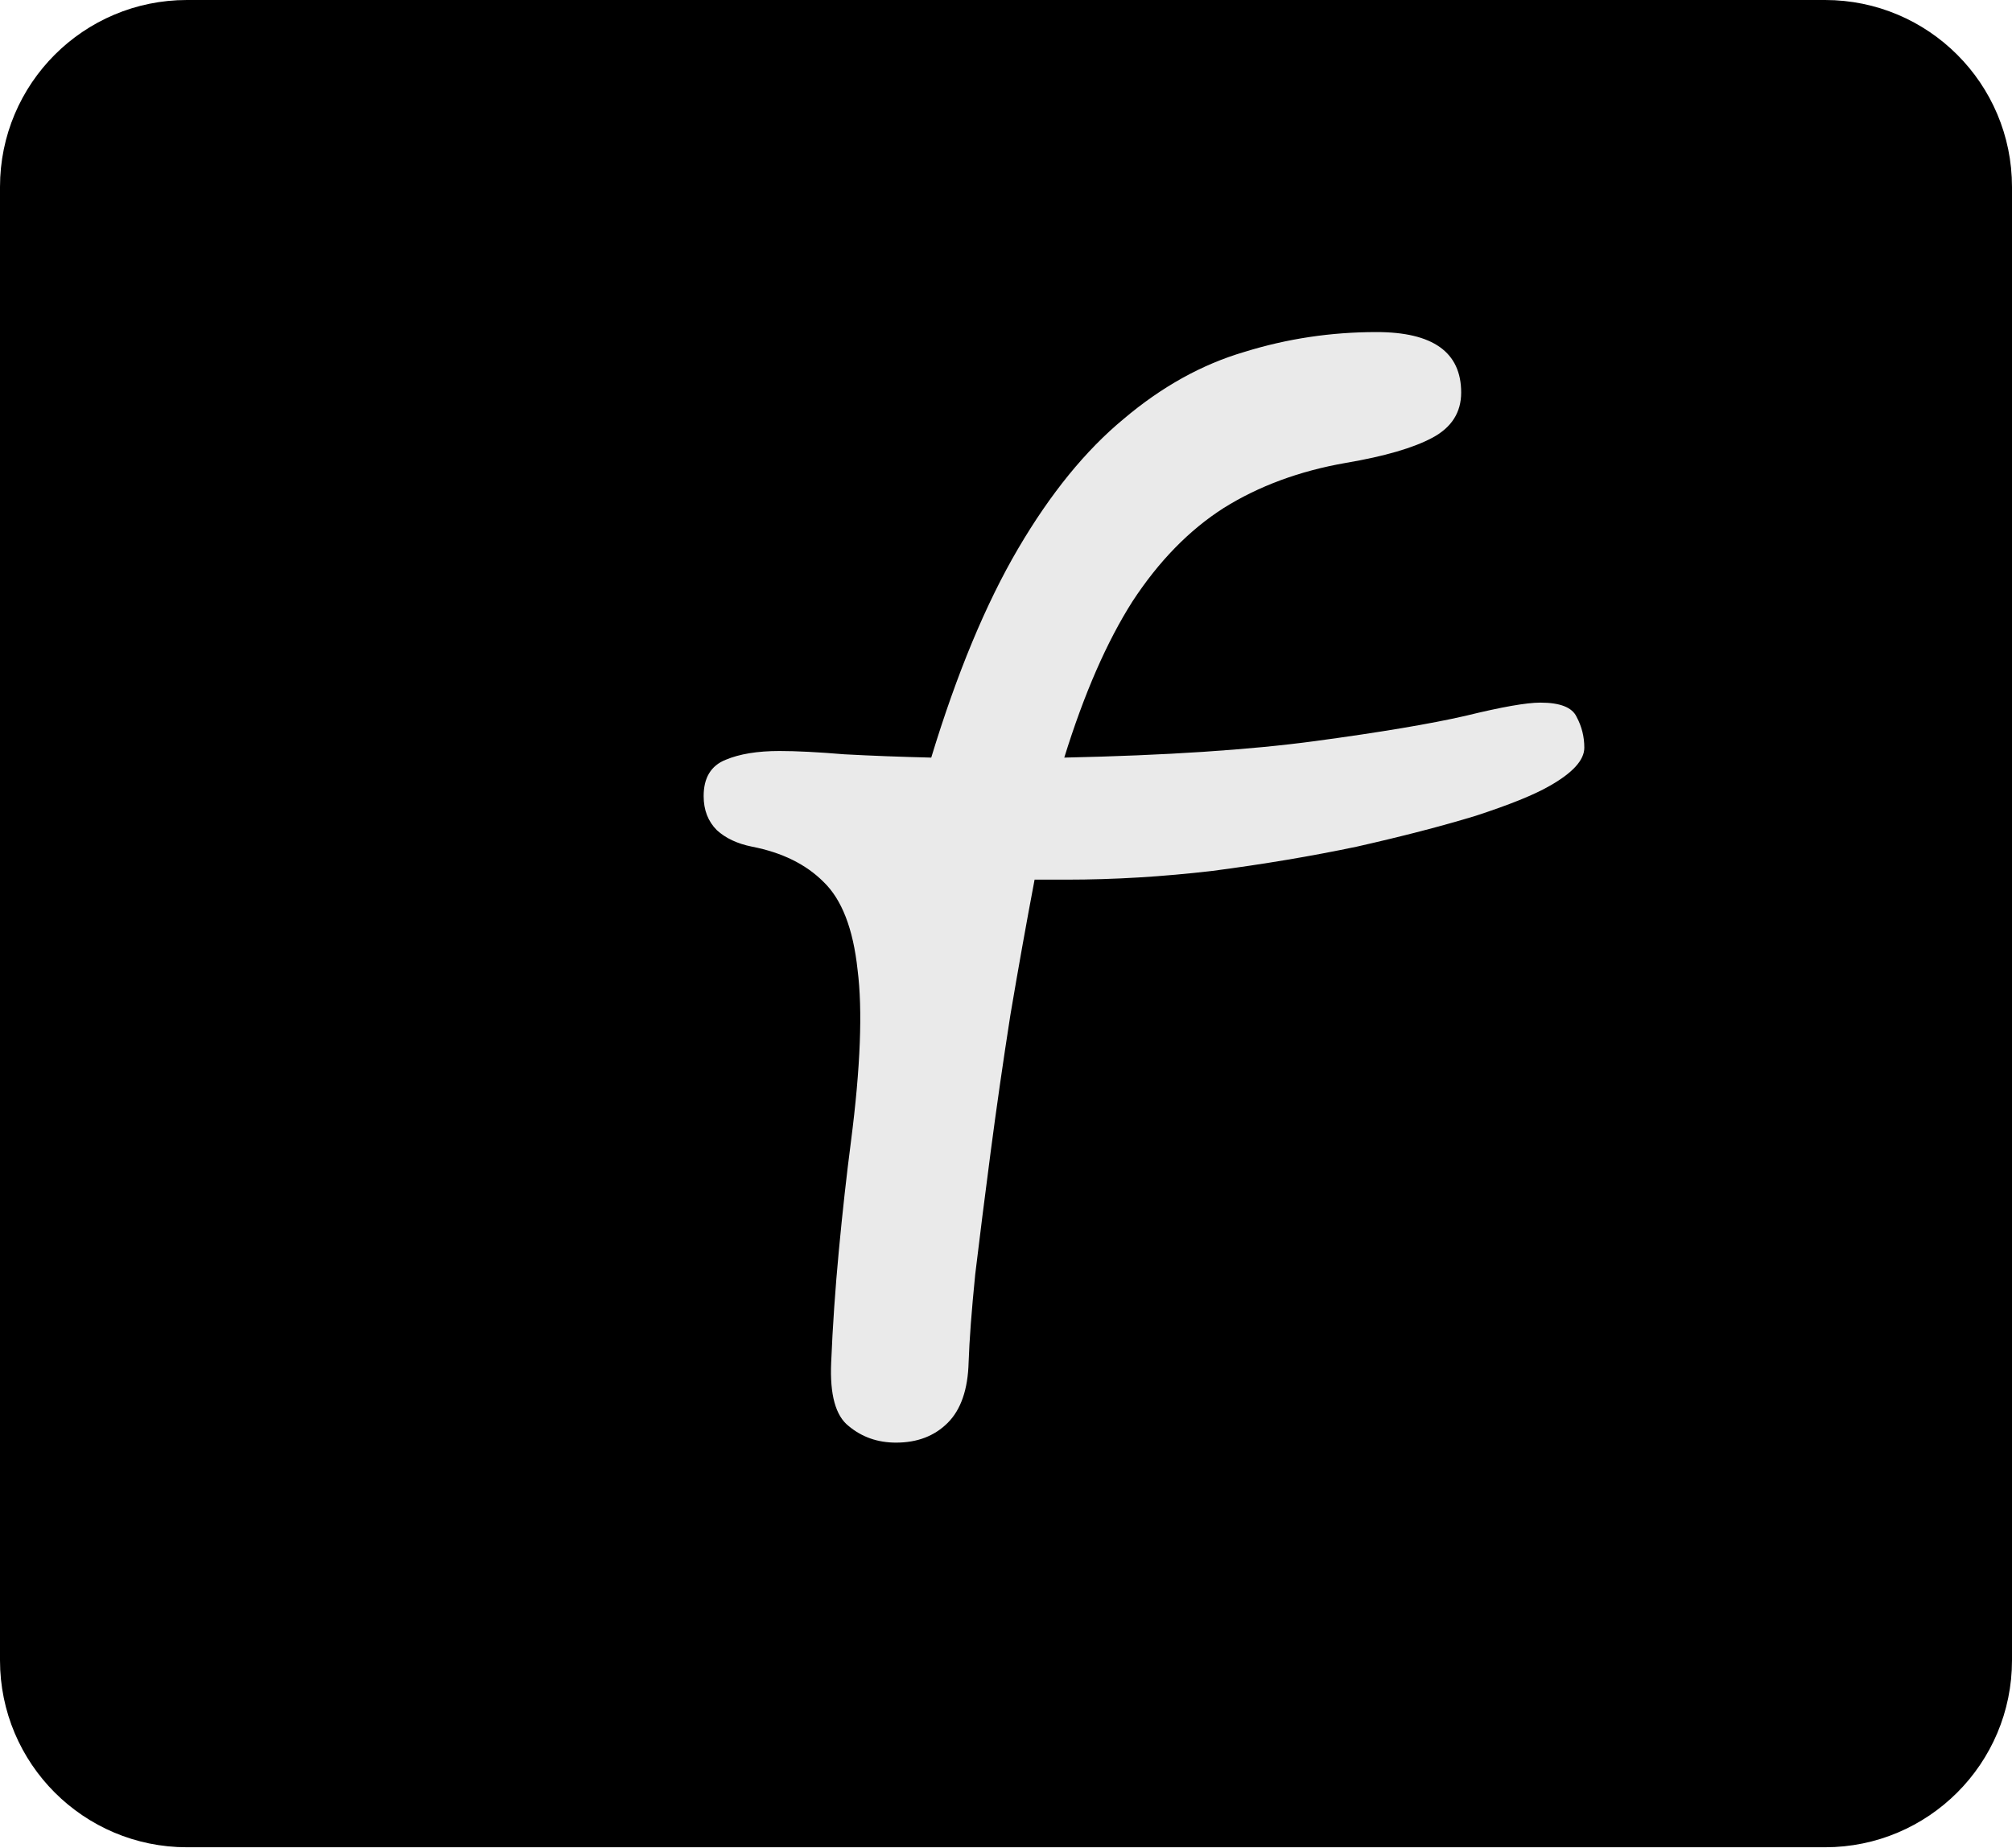
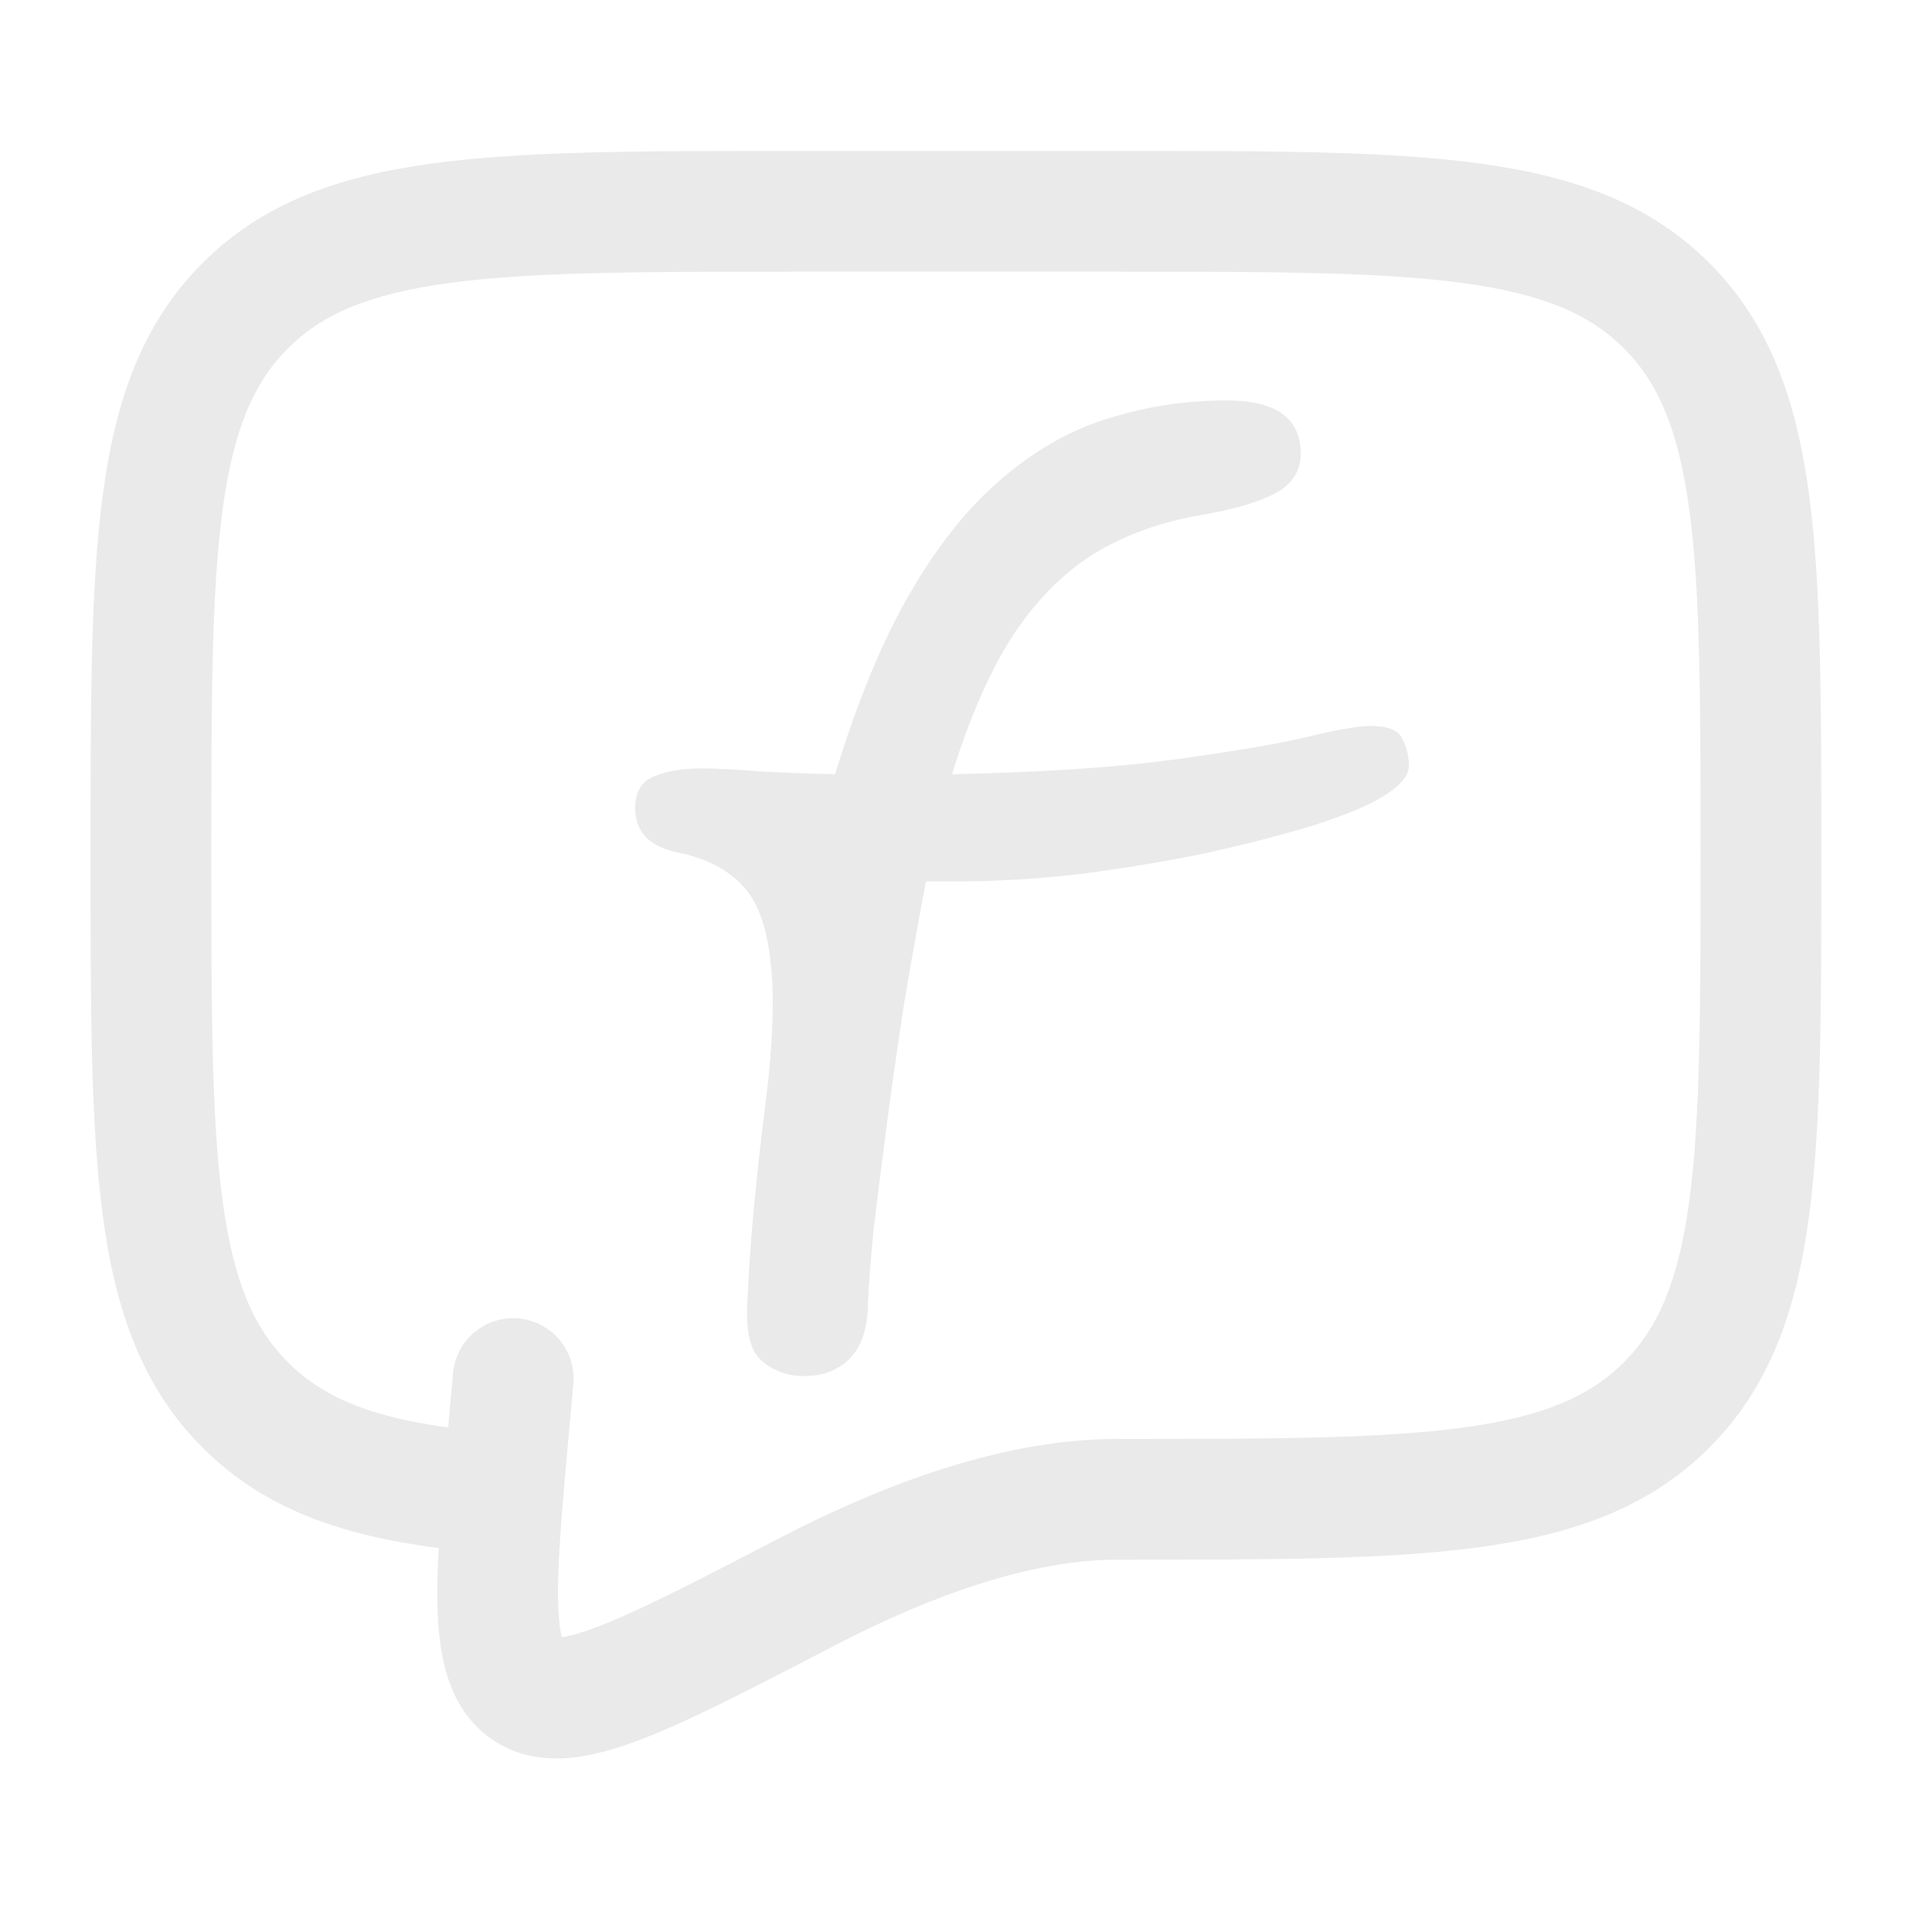
- <svg xmlns="http://www.w3.org/2000/svg" width="183" height="168" viewBox="0 0 183 168" fill="none">
-   <rect x="2.5" y="2.5" width="178" height="163" rx="14.5" fill="black" />
-   <rect x="2.5" y="2.5" width="178" height="163" rx="14.5" stroke="black" stroke-width="5" />
-   <path d="M81.5 131.2C79.833 131.2 78.4 130.7 77.2 129.7C76 128.767 75.467 126.833 75.6 123.9C75.733 120.633 75.967 117.233 76.3 113.7C76.633 110.167 77 106.867 77.4 103.8C78.267 97.067 78.467 91.867 78 88.2C77.6 84.467 76.567 81.8 74.9 80.2C73.3 78.6 71.133 77.533 68.4 77C67.067 76.733 66 76.233 65.2 75.5C64.4 74.7 64 73.667 64 72.4C64 70.733 64.667 69.633 66 69.1C67.267 68.567 68.9 68.3 70.9 68.3C72.433 68.3 74.4 68.4 76.8 68.6C79.267 68.733 81.9 68.833 84.7 68.9C87.033 61.233 89.667 54.9 92.6 49.9C95.533 44.9 98.733 40.967 102.2 38.1C105.667 35.167 109.333 33.133 113.2 32C117.067 30.8 121.067 30.2 125.2 30.2C130.333 30.2 132.9 32.033 132.9 35.7C132.9 37.5 132.033 38.867 130.3 39.8C128.567 40.733 125.933 41.5 122.4 42.1C118.2 42.833 114.5 44.2 111.3 46.2C108.167 48.2 105.4 51.033 103 54.7C100.667 58.367 98.6 63.1 96.8 68.9C106.067 68.7 113.667 68.2 119.6 67.4C125.533 66.6 130.1 65.833 133.3 65.1C136.567 64.3 138.833 63.9 140.1 63.9C141.9 63.9 143 64.333 143.4 65.2C143.867 66.067 144.1 67 144.1 68C144.1 69.133 143.033 70.3 140.9 71.5C139.5 72.3 137.267 73.2 134.2 74.2C131.133 75.133 127.533 76.067 123.4 77C119.267 77.867 114.9 78.6 110.3 79.2C105.767 79.733 101.333 80 97 80C95.933 80 94.967 80 94.1 80C93.367 83.867 92.633 87.967 91.9 92.3C91.233 96.567 90.633 100.733 90.1 104.8C89.567 108.867 89.1 112.567 88.7 115.9C88.367 119.233 88.167 121.9 88.1 123.9C88.033 126.367 87.4 128.2 86.2 129.4C85 130.6 83.433 131.2 81.5 131.2Z" fill="#EAEAEA" />
+ <svg xmlns="http://www.w3.org/2000/svg" width="64" height="64" viewBox="0 0 64 64" fill="none">
+   <path d="M55.208 46.541L53.794 45.127L53.793 45.128L55.208 46.541ZM55.208 10.125L53.793 11.539L53.794 11.54L55.208 10.125ZM8.125 10.125L9.539 11.54L9.54 11.539L8.125 10.125ZM8.125 46.541L9.541 45.128L9.539 45.127L8.125 46.541ZM15.472 51.385C16.572 51.493 17.55 50.688 17.657 49.589C17.765 48.49 16.96 47.511 15.861 47.404L15.472 51.385ZM26.757 52.72L25.836 50.945L25.836 50.945L26.757 52.72ZM17.453 55.987L18.57 54.327L18.567 54.326L17.453 55.987ZM16.888 46.909L18.88 47.091L18.88 47.089L16.888 46.909ZM18.992 45.846C19.091 44.746 18.28 43.774 17.18 43.675C16.079 43.576 15.107 44.387 15.008 45.487L18.992 45.846ZM37 51.667C41.971 51.667 45.902 51.671 48.971 51.258C52.097 50.838 54.628 49.952 56.623 47.955L53.793 45.128C52.666 46.256 51.12 46.933 48.437 47.294C45.697 47.662 42.085 47.667 37 47.667V51.667ZM56.622 47.956C58.618 45.961 59.504 43.43 59.925 40.304C60.338 37.235 60.333 33.305 60.333 28.333H56.333C56.333 33.418 56.329 37.03 55.961 39.771C55.6 42.454 54.923 43.999 53.794 45.127L56.622 47.956ZM60.333 28.333C60.333 23.362 60.338 19.432 59.925 16.363C59.504 13.236 58.618 10.706 56.622 8.711L53.794 11.54C54.923 12.668 55.6 14.213 55.961 16.896C56.329 19.636 56.333 23.249 56.333 28.333H60.333ZM56.623 8.712C54.628 6.715 52.097 5.829 48.971 5.409C45.902 4.996 41.971 5 37 5V9C42.085 9 45.697 9.004 48.437 9.373C51.12 9.734 52.666 10.41 53.793 11.539L56.623 8.712ZM37 5H26.333V9H37V5ZM26.333 5C21.362 5 17.432 4.996 14.363 5.409C11.236 5.829 8.706 6.715 6.711 8.712L9.54 11.539C10.668 10.41 12.213 9.734 14.896 9.373C17.636 9.004 21.249 9 26.333 9V5ZM6.712 8.711C4.715 10.706 3.829 13.236 3.409 16.363C2.996 19.432 3 23.362 3 28.333H7C7 23.249 7.004 19.636 7.373 16.896C7.734 14.213 8.41 12.668 9.539 11.54L6.712 8.711ZM3 28.333C3 33.305 2.996 37.235 3.409 40.304C3.829 43.43 4.715 45.961 6.712 47.956L9.539 45.127C8.41 43.999 7.734 42.454 7.373 39.771C7.004 37.03 7 33.418 7 28.333H3ZM6.71 47.955C8.936 50.184 11.829 51.029 15.472 51.385L15.861 47.404C12.571 47.083 10.797 46.386 9.541 45.128L6.71 47.955ZM37 47.667C33.225 47.667 29.25 49.173 25.836 50.945L27.678 54.495C30.894 52.827 34.183 51.667 37 51.667V47.667ZM25.836 50.945C23.126 52.352 21.245 53.325 19.875 53.857C19.194 54.122 18.771 54.223 18.523 54.246C18.302 54.267 18.397 54.211 18.57 54.327L16.337 57.646C17.166 58.204 18.086 58.305 18.899 58.229C19.686 58.154 20.509 57.902 21.324 57.586C22.946 56.955 25.061 55.854 27.679 54.495L25.836 50.945ZM18.567 54.326C18.825 54.499 18.531 54.593 18.491 53.113C18.455 51.784 18.625 49.878 18.88 47.091L14.896 46.728C14.652 49.404 14.449 51.597 14.492 53.221C14.532 54.694 14.769 56.595 16.339 57.648L18.567 54.326ZM18.88 47.089L18.992 45.846L15.008 45.487L14.896 46.73L18.88 47.089Z" fill="#EAEAEA" />
+   <path d="M26.64 45.584C26.107 45.584 25.648 45.424 25.264 45.104C24.88 44.805 24.709 44.187 24.752 43.248C24.795 42.203 24.869 41.115 24.976 39.984C25.083 38.853 25.2 37.797 25.328 36.816C25.605 34.661 25.669 32.997 25.52 31.824C25.392 30.629 25.061 29.776 24.528 29.264C24.016 28.752 23.323 28.411 22.448 28.24C22.021 28.155 21.68 27.995 21.424 27.76C21.168 27.504 21.04 27.173 21.04 26.768C21.04 26.235 21.253 25.883 21.68 25.712C22.085 25.541 22.608 25.456 23.248 25.456C23.739 25.456 24.368 25.488 25.136 25.552C25.925 25.595 26.768 25.627 27.664 25.648C28.411 23.195 29.253 21.168 30.192 19.568C31.131 17.968 32.155 16.709 33.264 15.792C34.373 14.853 35.547 14.203 36.784 13.84C38.021 13.456 39.301 13.264 40.624 13.264C42.267 13.264 43.088 13.851 43.088 15.024C43.088 15.6 42.811 16.037 42.256 16.336C41.701 16.635 40.859 16.88 39.728 17.072C38.384 17.307 37.2 17.744 36.176 18.384C35.173 19.024 34.288 19.931 33.52 21.104C32.773 22.277 32.112 23.792 31.536 25.648C34.501 25.584 36.933 25.424 38.832 25.168C40.731 24.912 42.192 24.667 43.216 24.432C44.261 24.176 44.987 24.048 45.392 24.048C45.968 24.048 46.32 24.187 46.448 24.464C46.597 24.741 46.672 25.04 46.672 25.36C46.672 25.723 46.331 26.096 45.648 26.48C45.2 26.736 44.485 27.024 43.504 27.344C42.523 27.643 41.371 27.941 40.048 28.24C38.725 28.517 37.328 28.752 35.856 28.944C34.405 29.115 32.987 29.2 31.6 29.2C31.259 29.2 30.949 29.2 30.672 29.2C30.437 30.437 30.203 31.749 29.968 33.136C29.755 34.501 29.563 35.835 29.392 37.136C29.221 38.437 29.072 39.621 28.944 40.688C28.837 41.755 28.773 42.608 28.752 43.248C28.731 44.037 28.528 44.624 28.144 45.008C27.76 45.392 27.259 45.584 26.64 45.584Z" fill="#EAEAEA" />
</svg>
